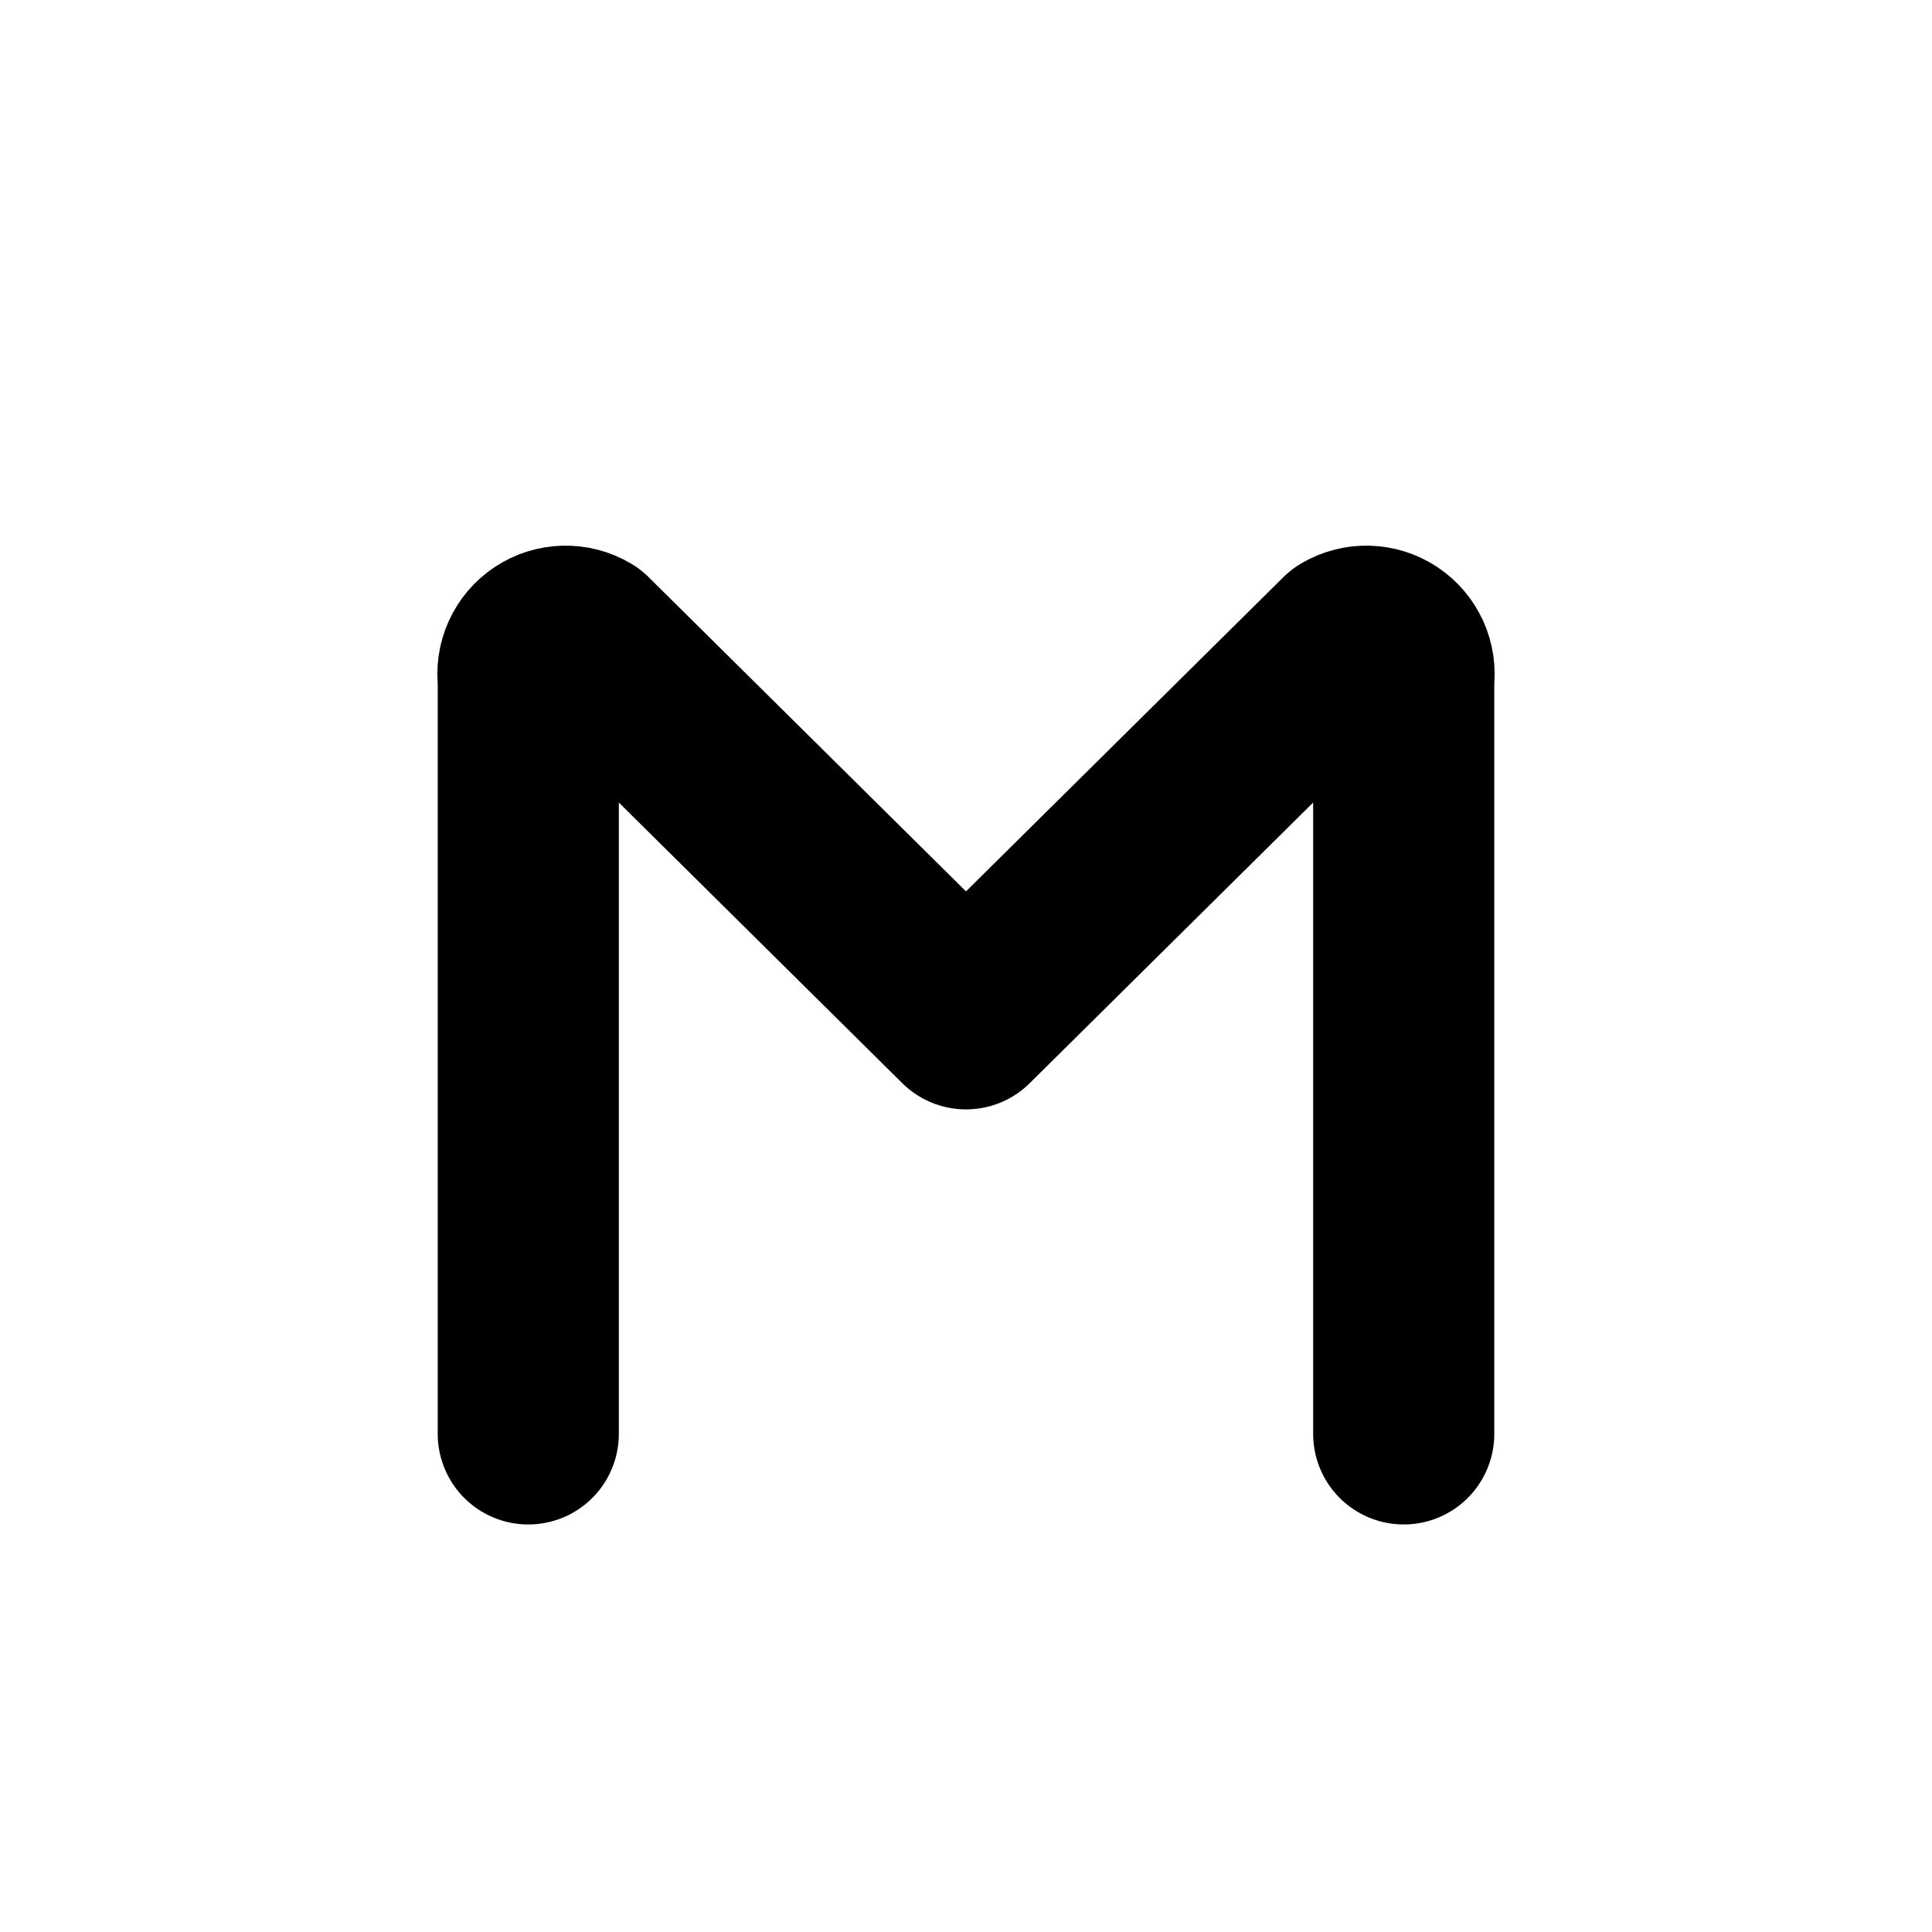
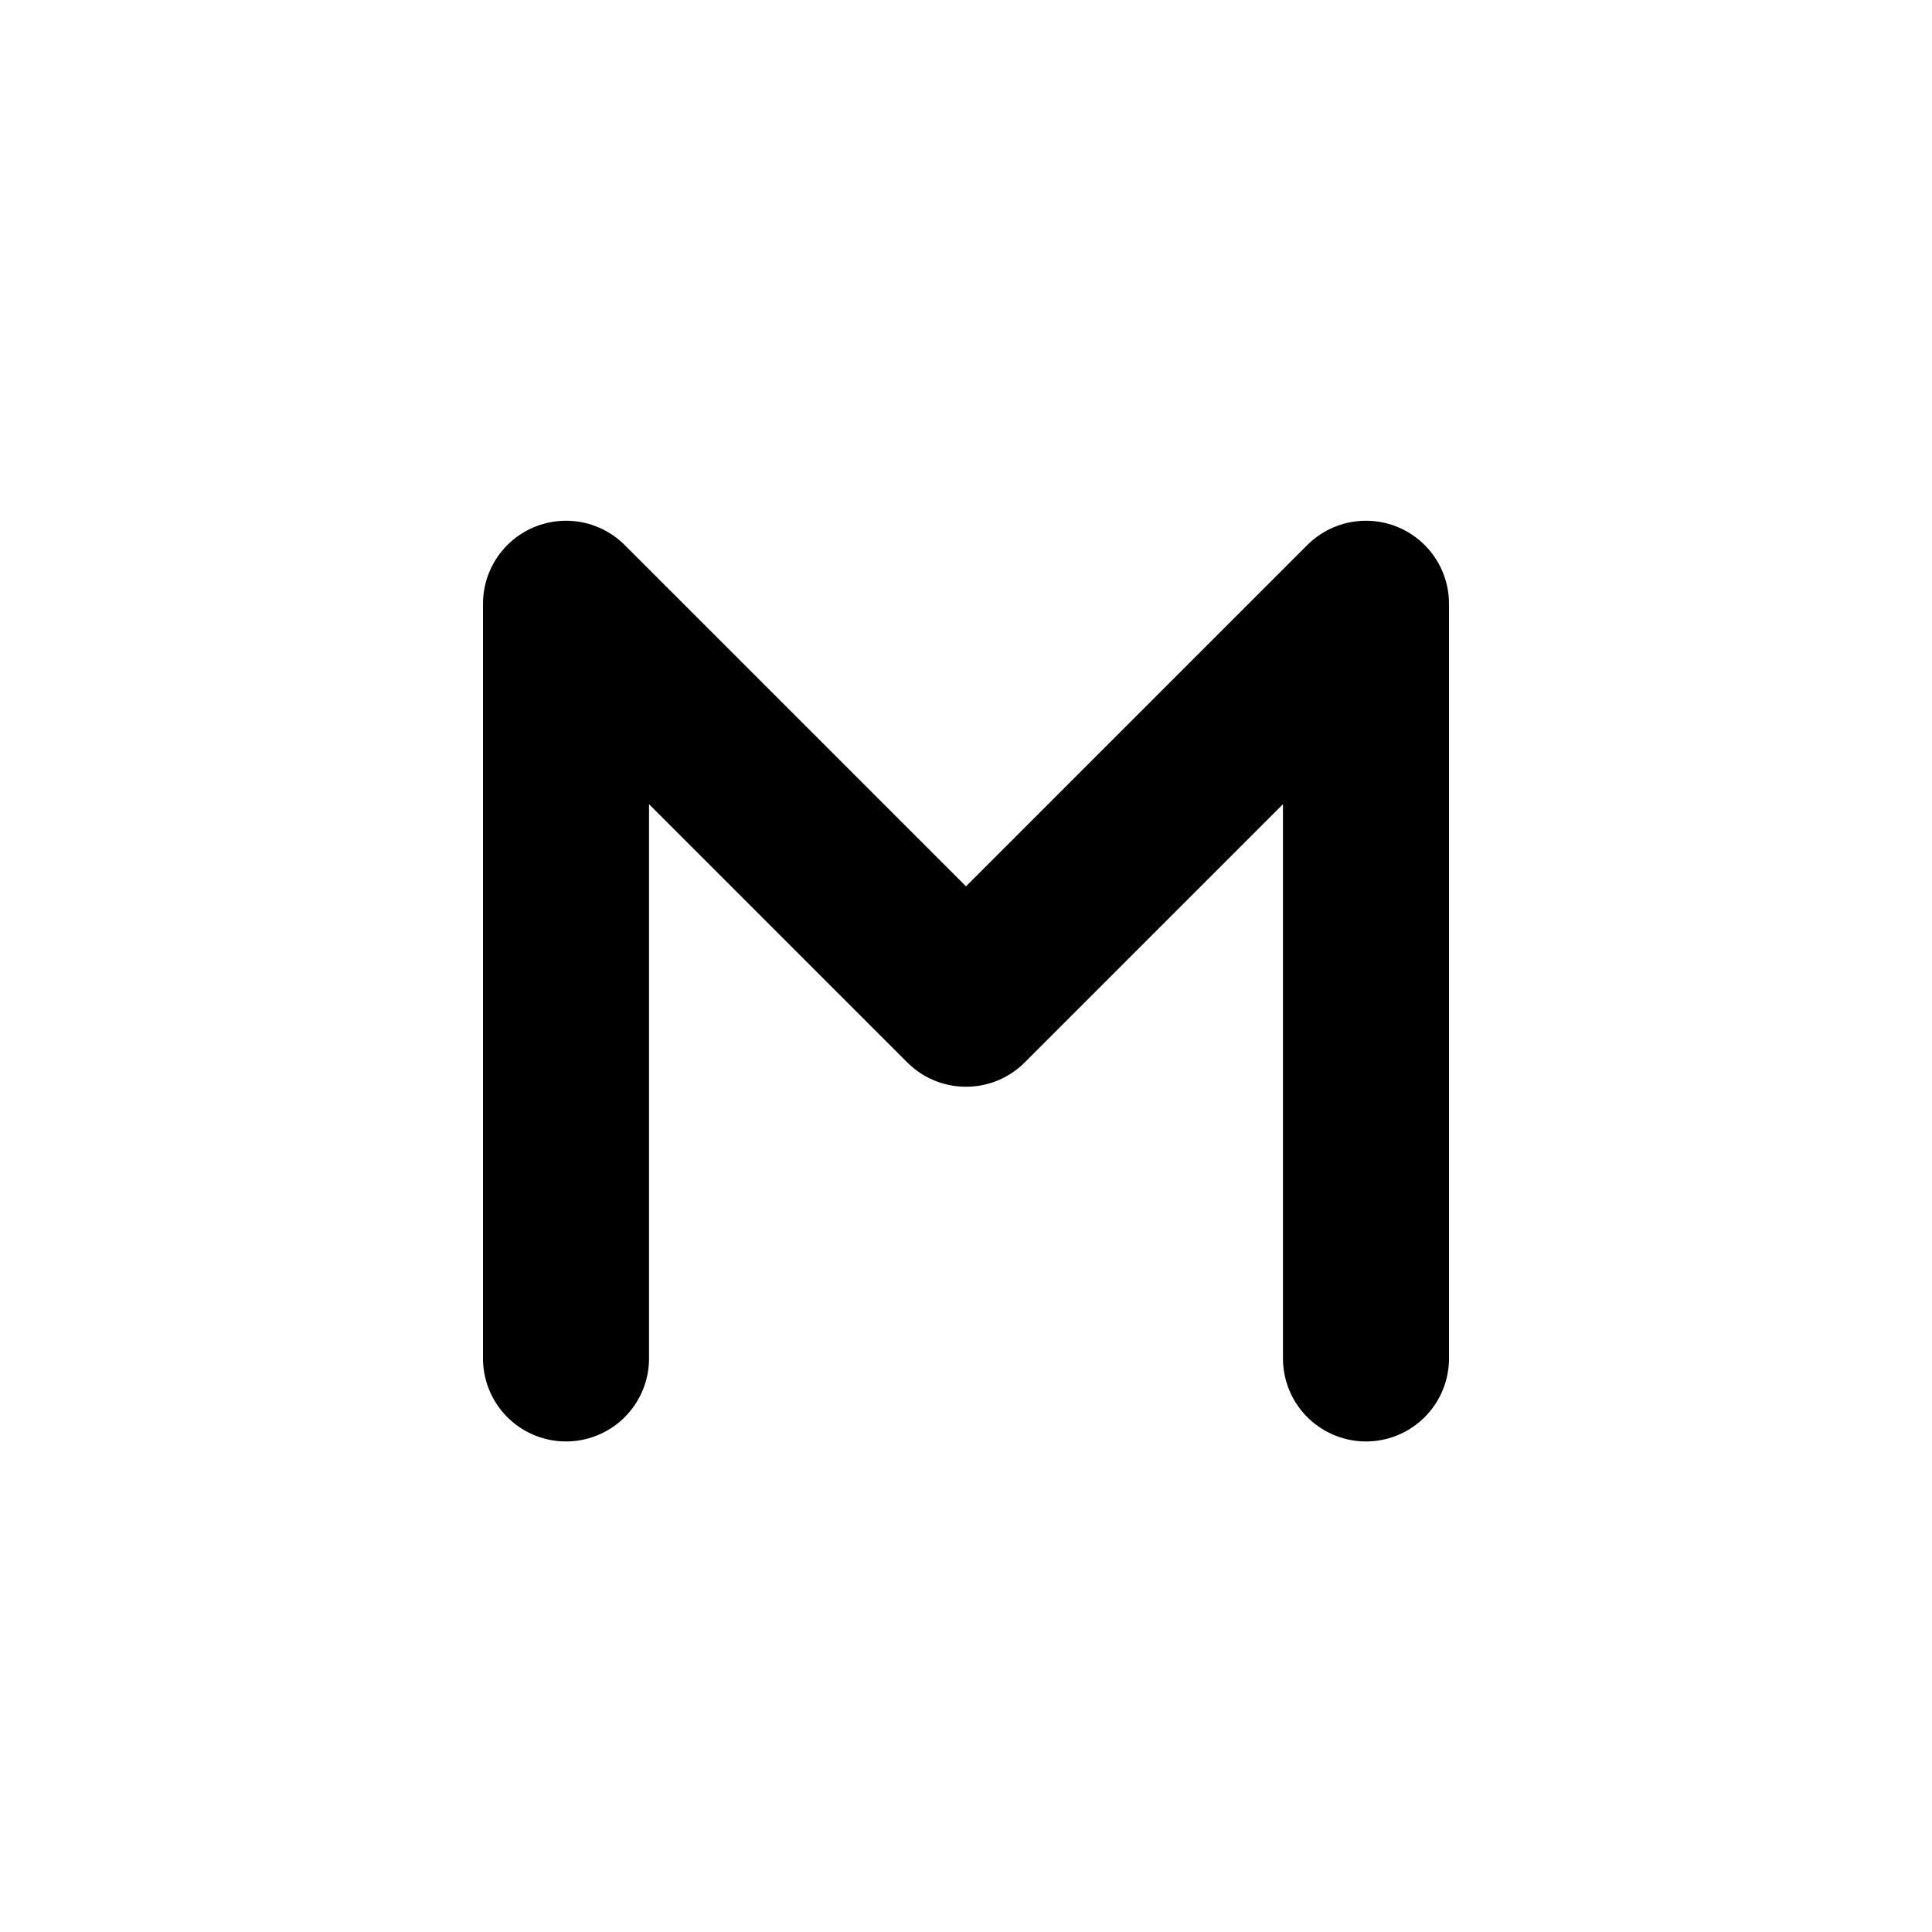
<svg xmlns="http://www.w3.org/2000/svg" viewBox="0 0 512 512">
-   <path d="M140 380 L140 180 A 10 10 0 0 1 155 170 L256 270 L357 170 A 10 10 0 0 1 372 180 L372 380" fill="none" stroke="#000" stroke-width="48" stroke-linecap="round" stroke-linejoin="round" />
+   <path d="M 150 360 L 150 160 L 256 266 L 362 160 L 362 360" fill="none" stroke="#000" stroke-width="44" stroke-linecap="round" stroke-linejoin="round" />
</svg>
